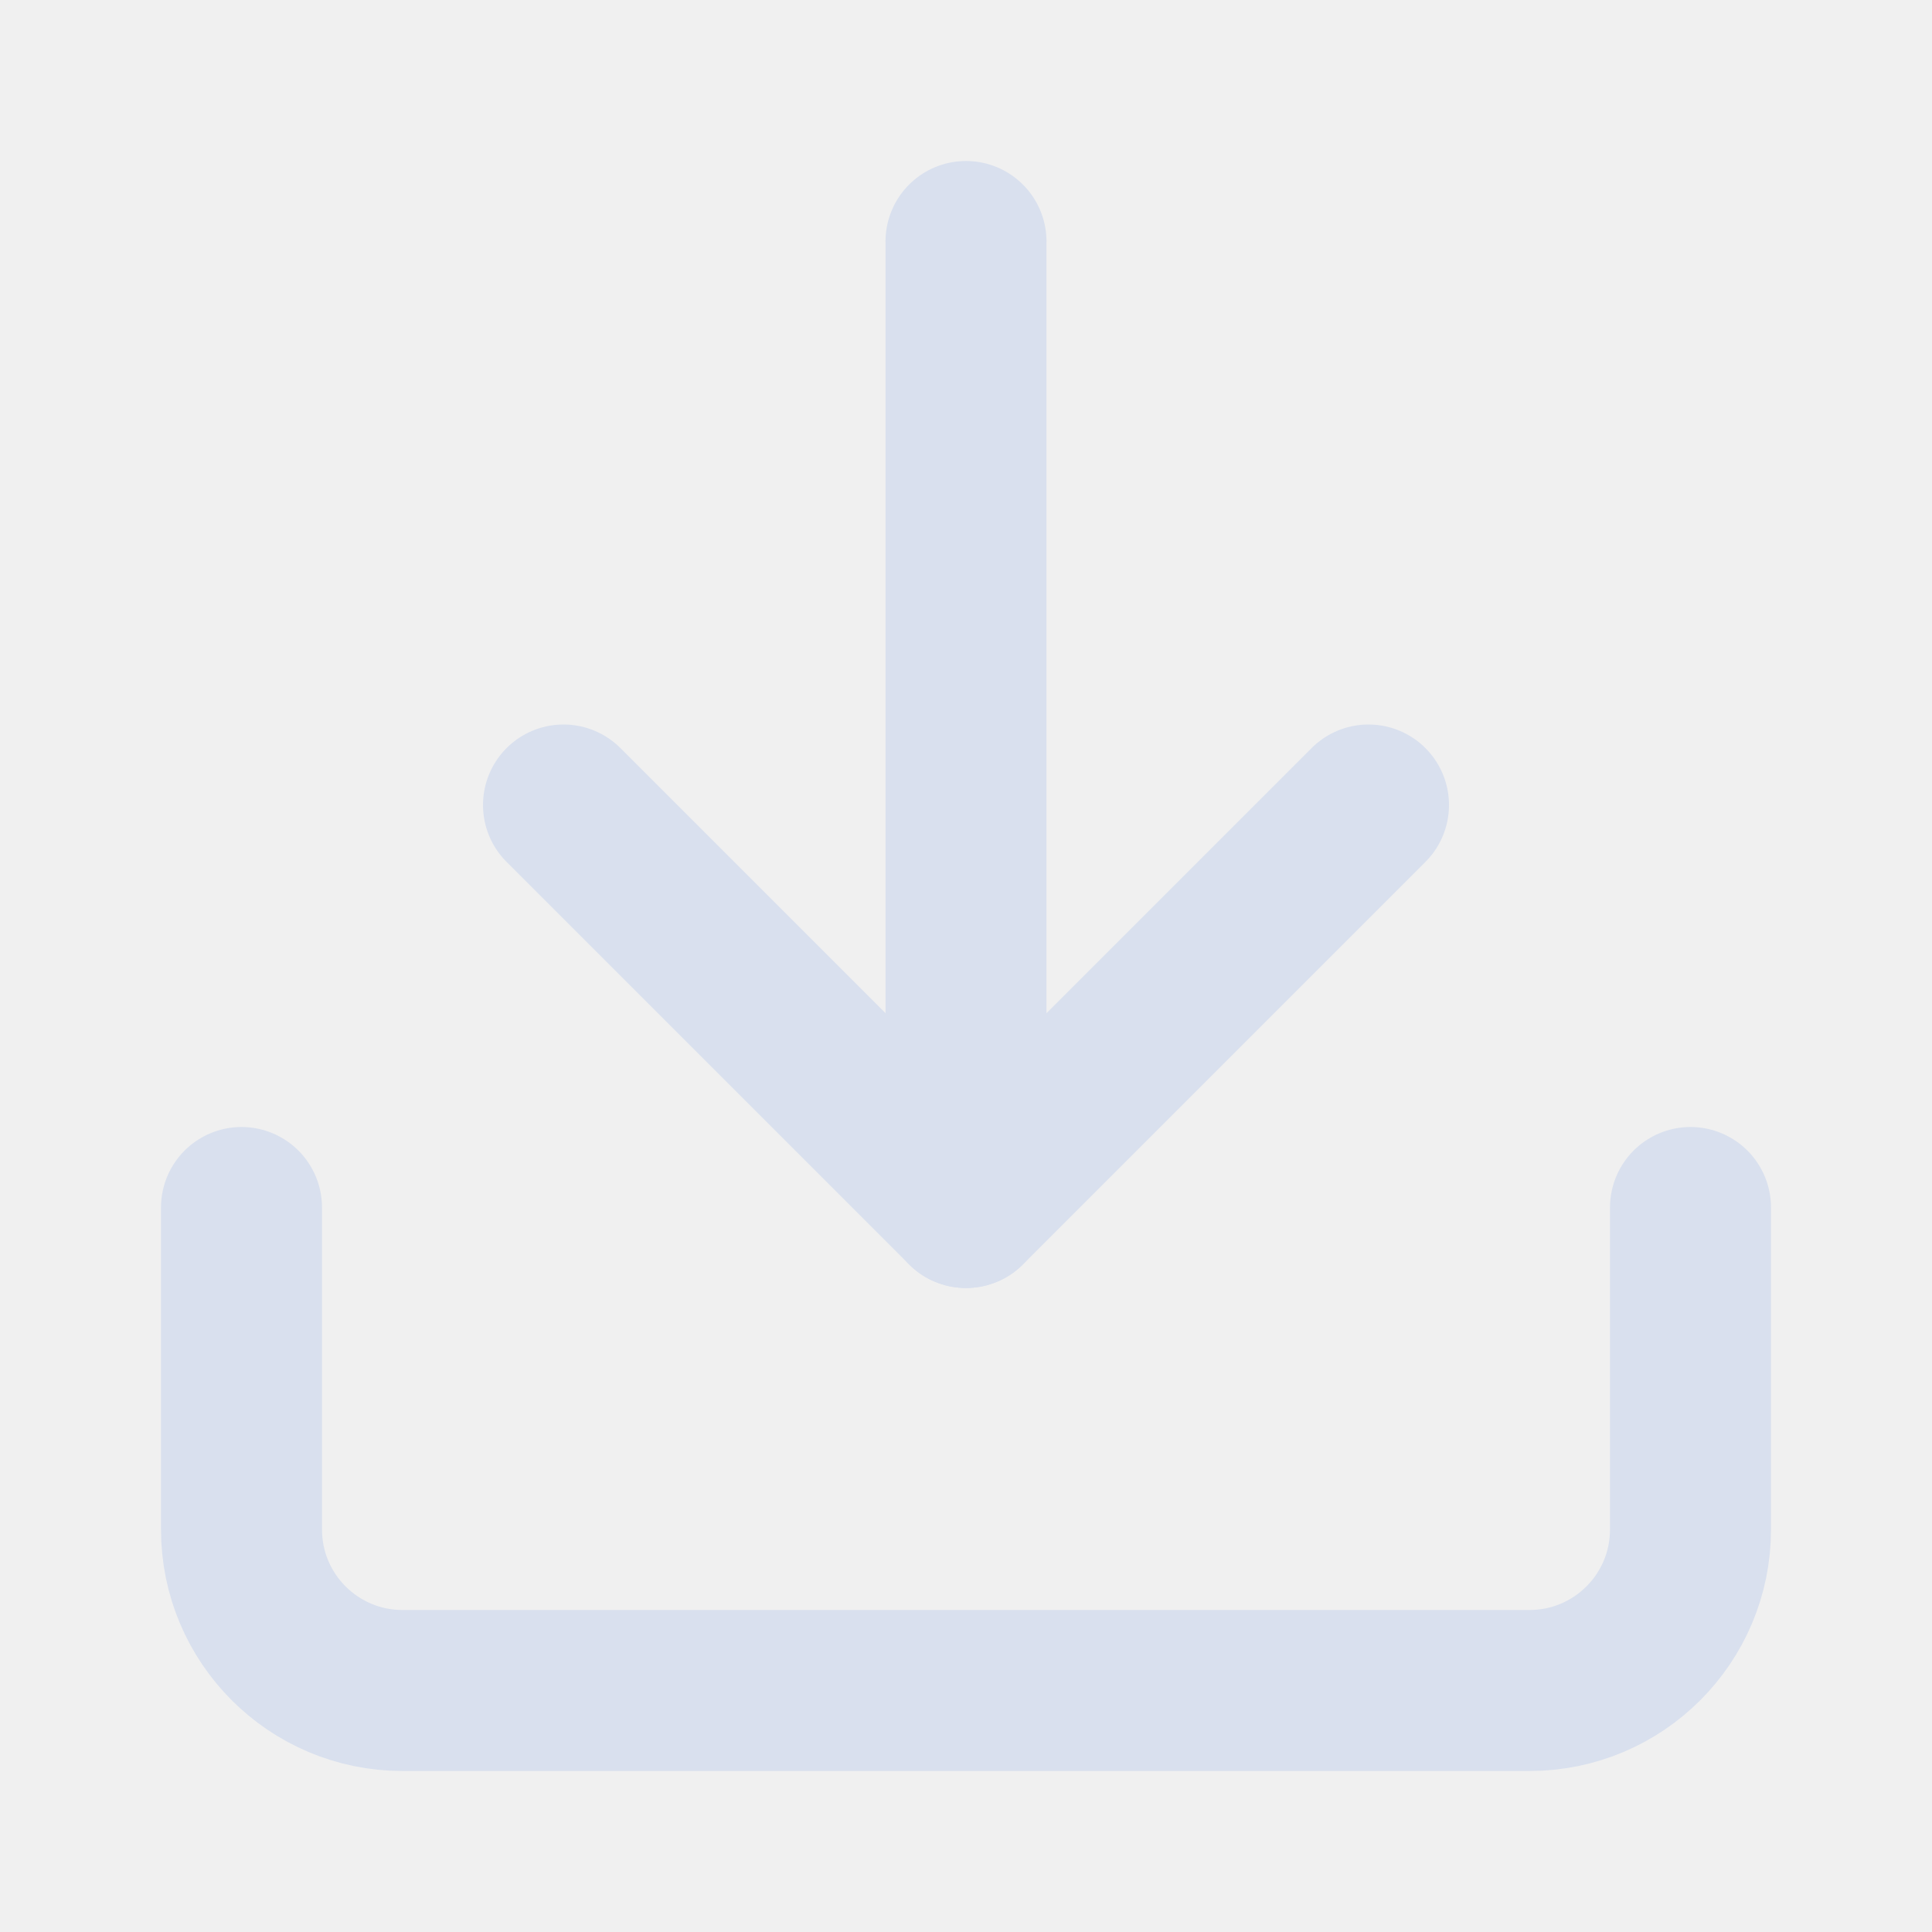
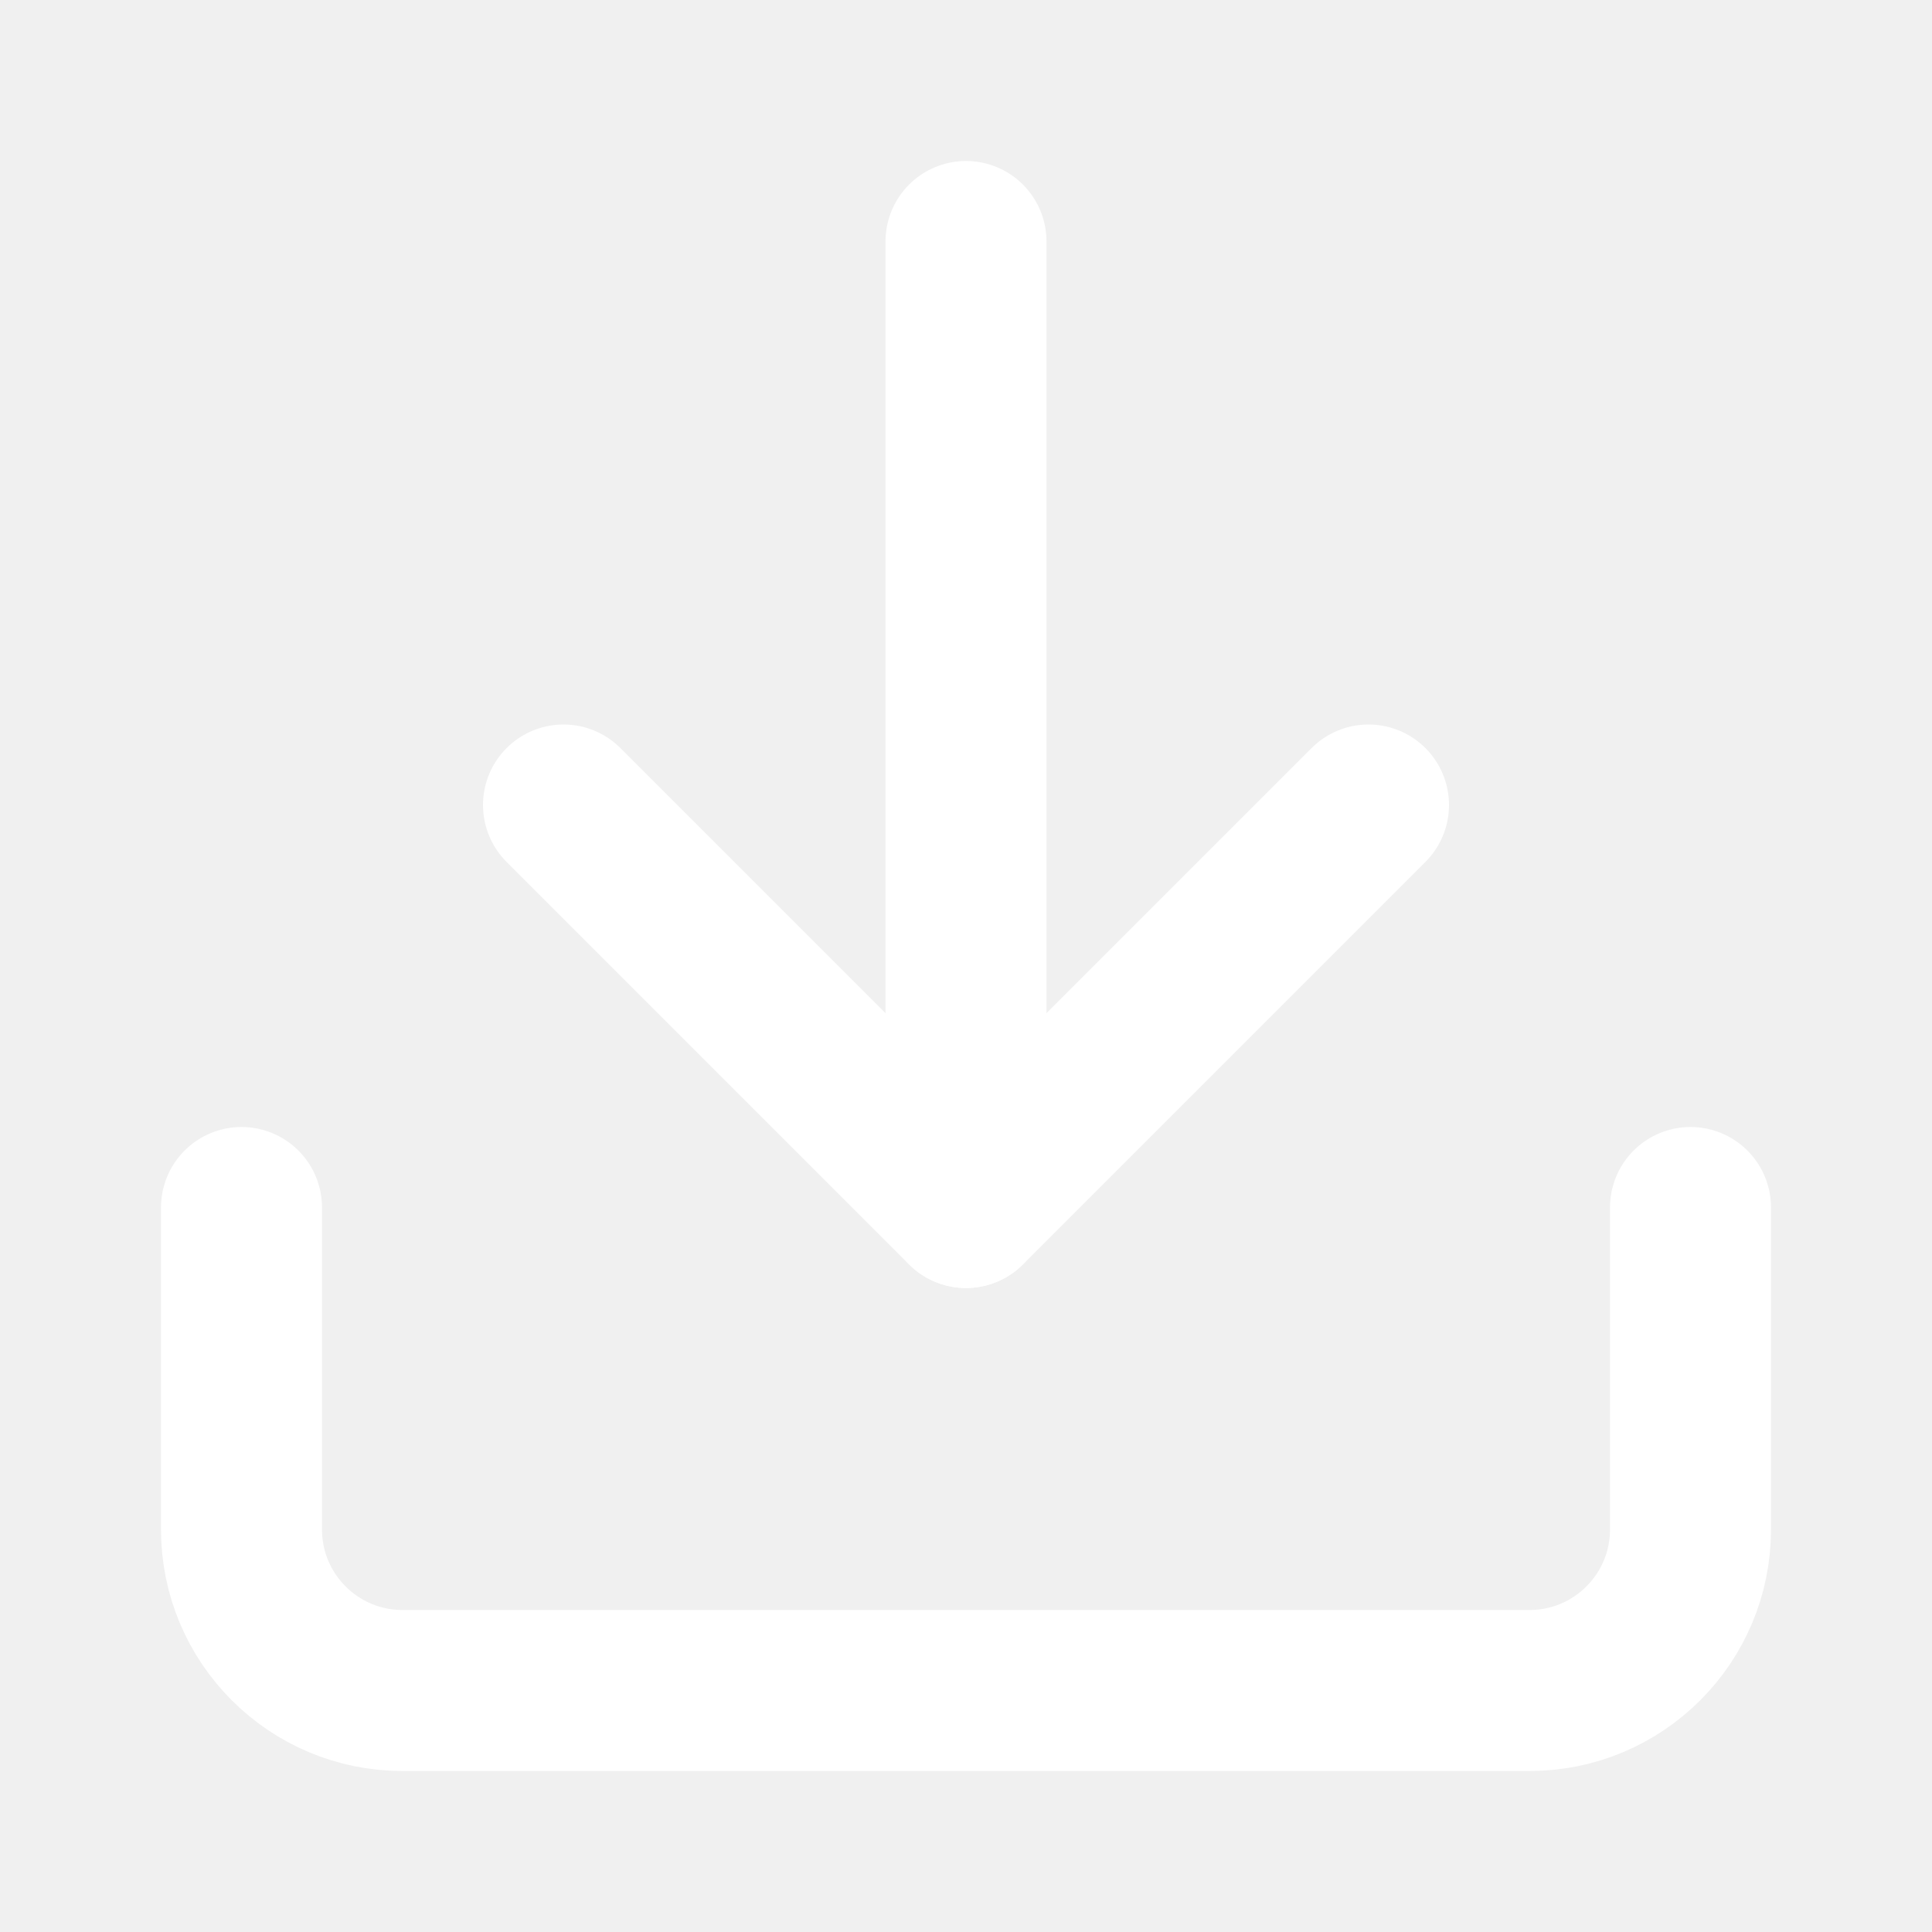
- <svg xmlns="http://www.w3.org/2000/svg" width="48" height="48" viewBox="0 0 24 24" fill="none" stroke="#D9E0EE" stroke-width="2" stroke-linecap="round" stroke-linejoin="round" class="feather feather-download">
+ <svg xmlns="http://www.w3.org/2000/svg" width="48" height="48" viewBox="0 0 24 24" fill="none" stroke="white" stroke-width="2" stroke-linecap="round" stroke-linejoin="round" class="feather feather-download">
  <path d="M21 15v4a2 2 0 0 1-2 2H5a2 2 0 0 1-2-2v-4" />
  <polyline points="7 10 12 15 17 10" />
  <line x1="12" y1="15" x2="12" y2="3" />
</svg>
